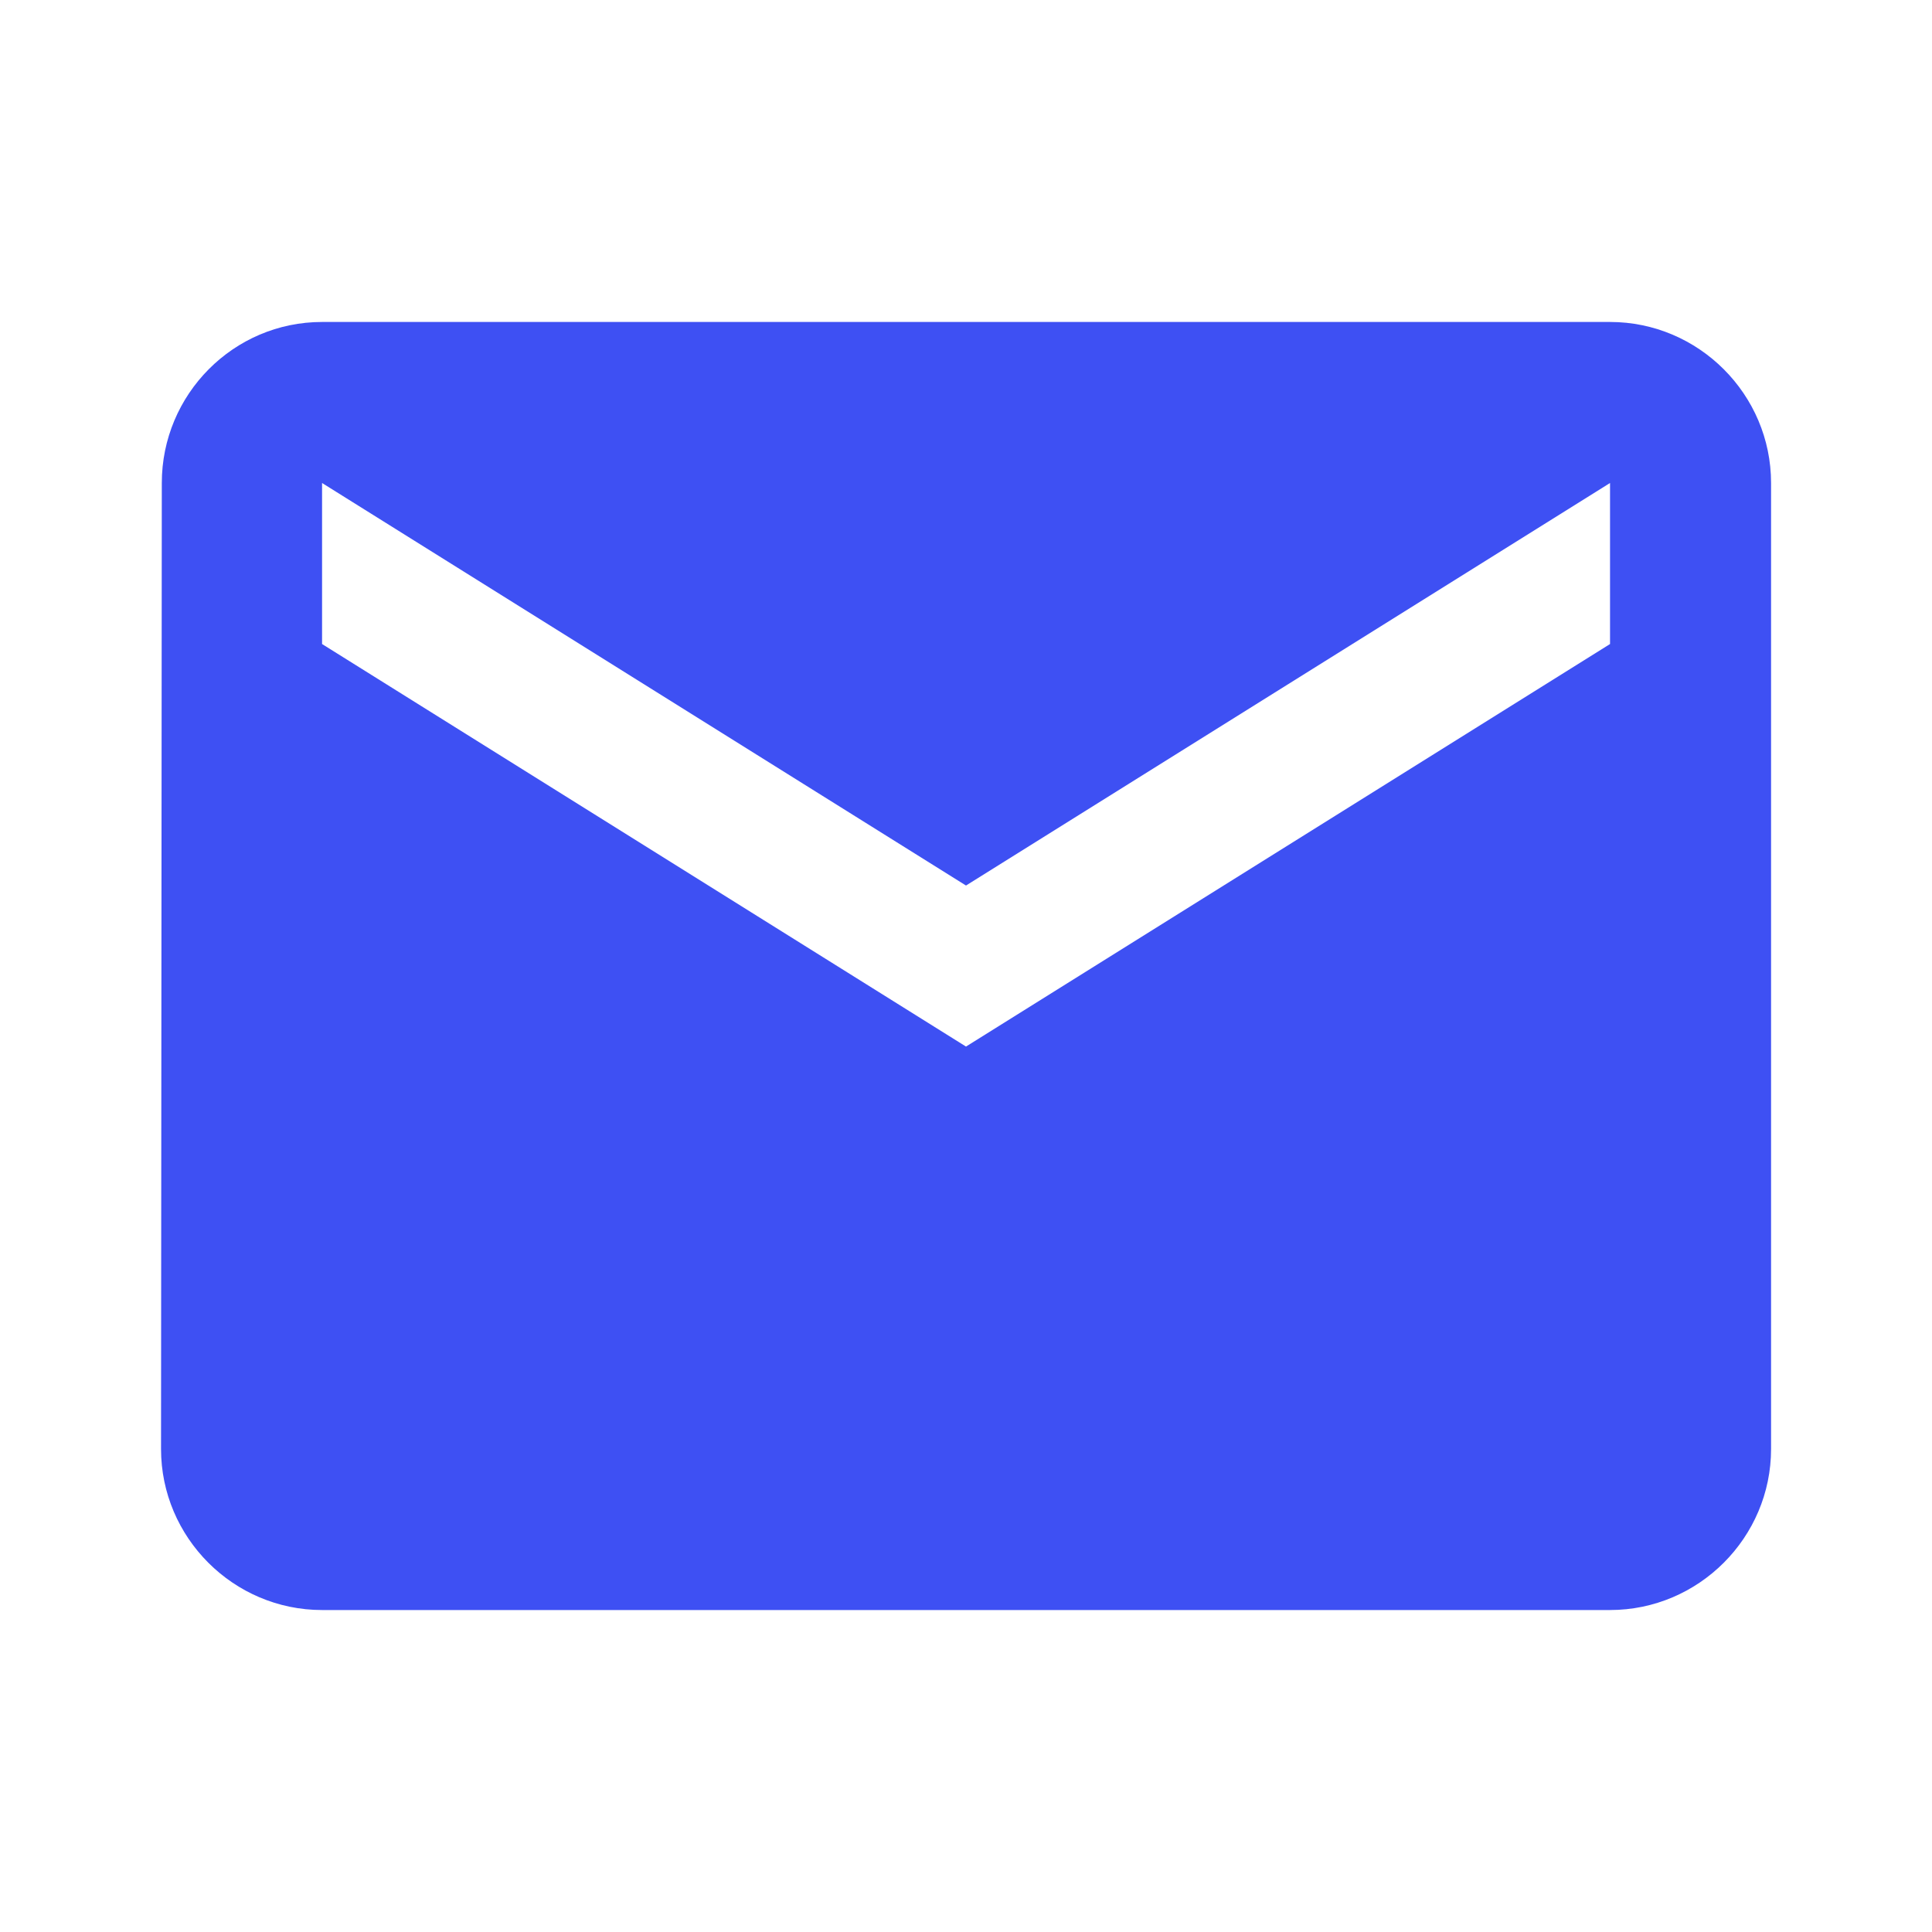
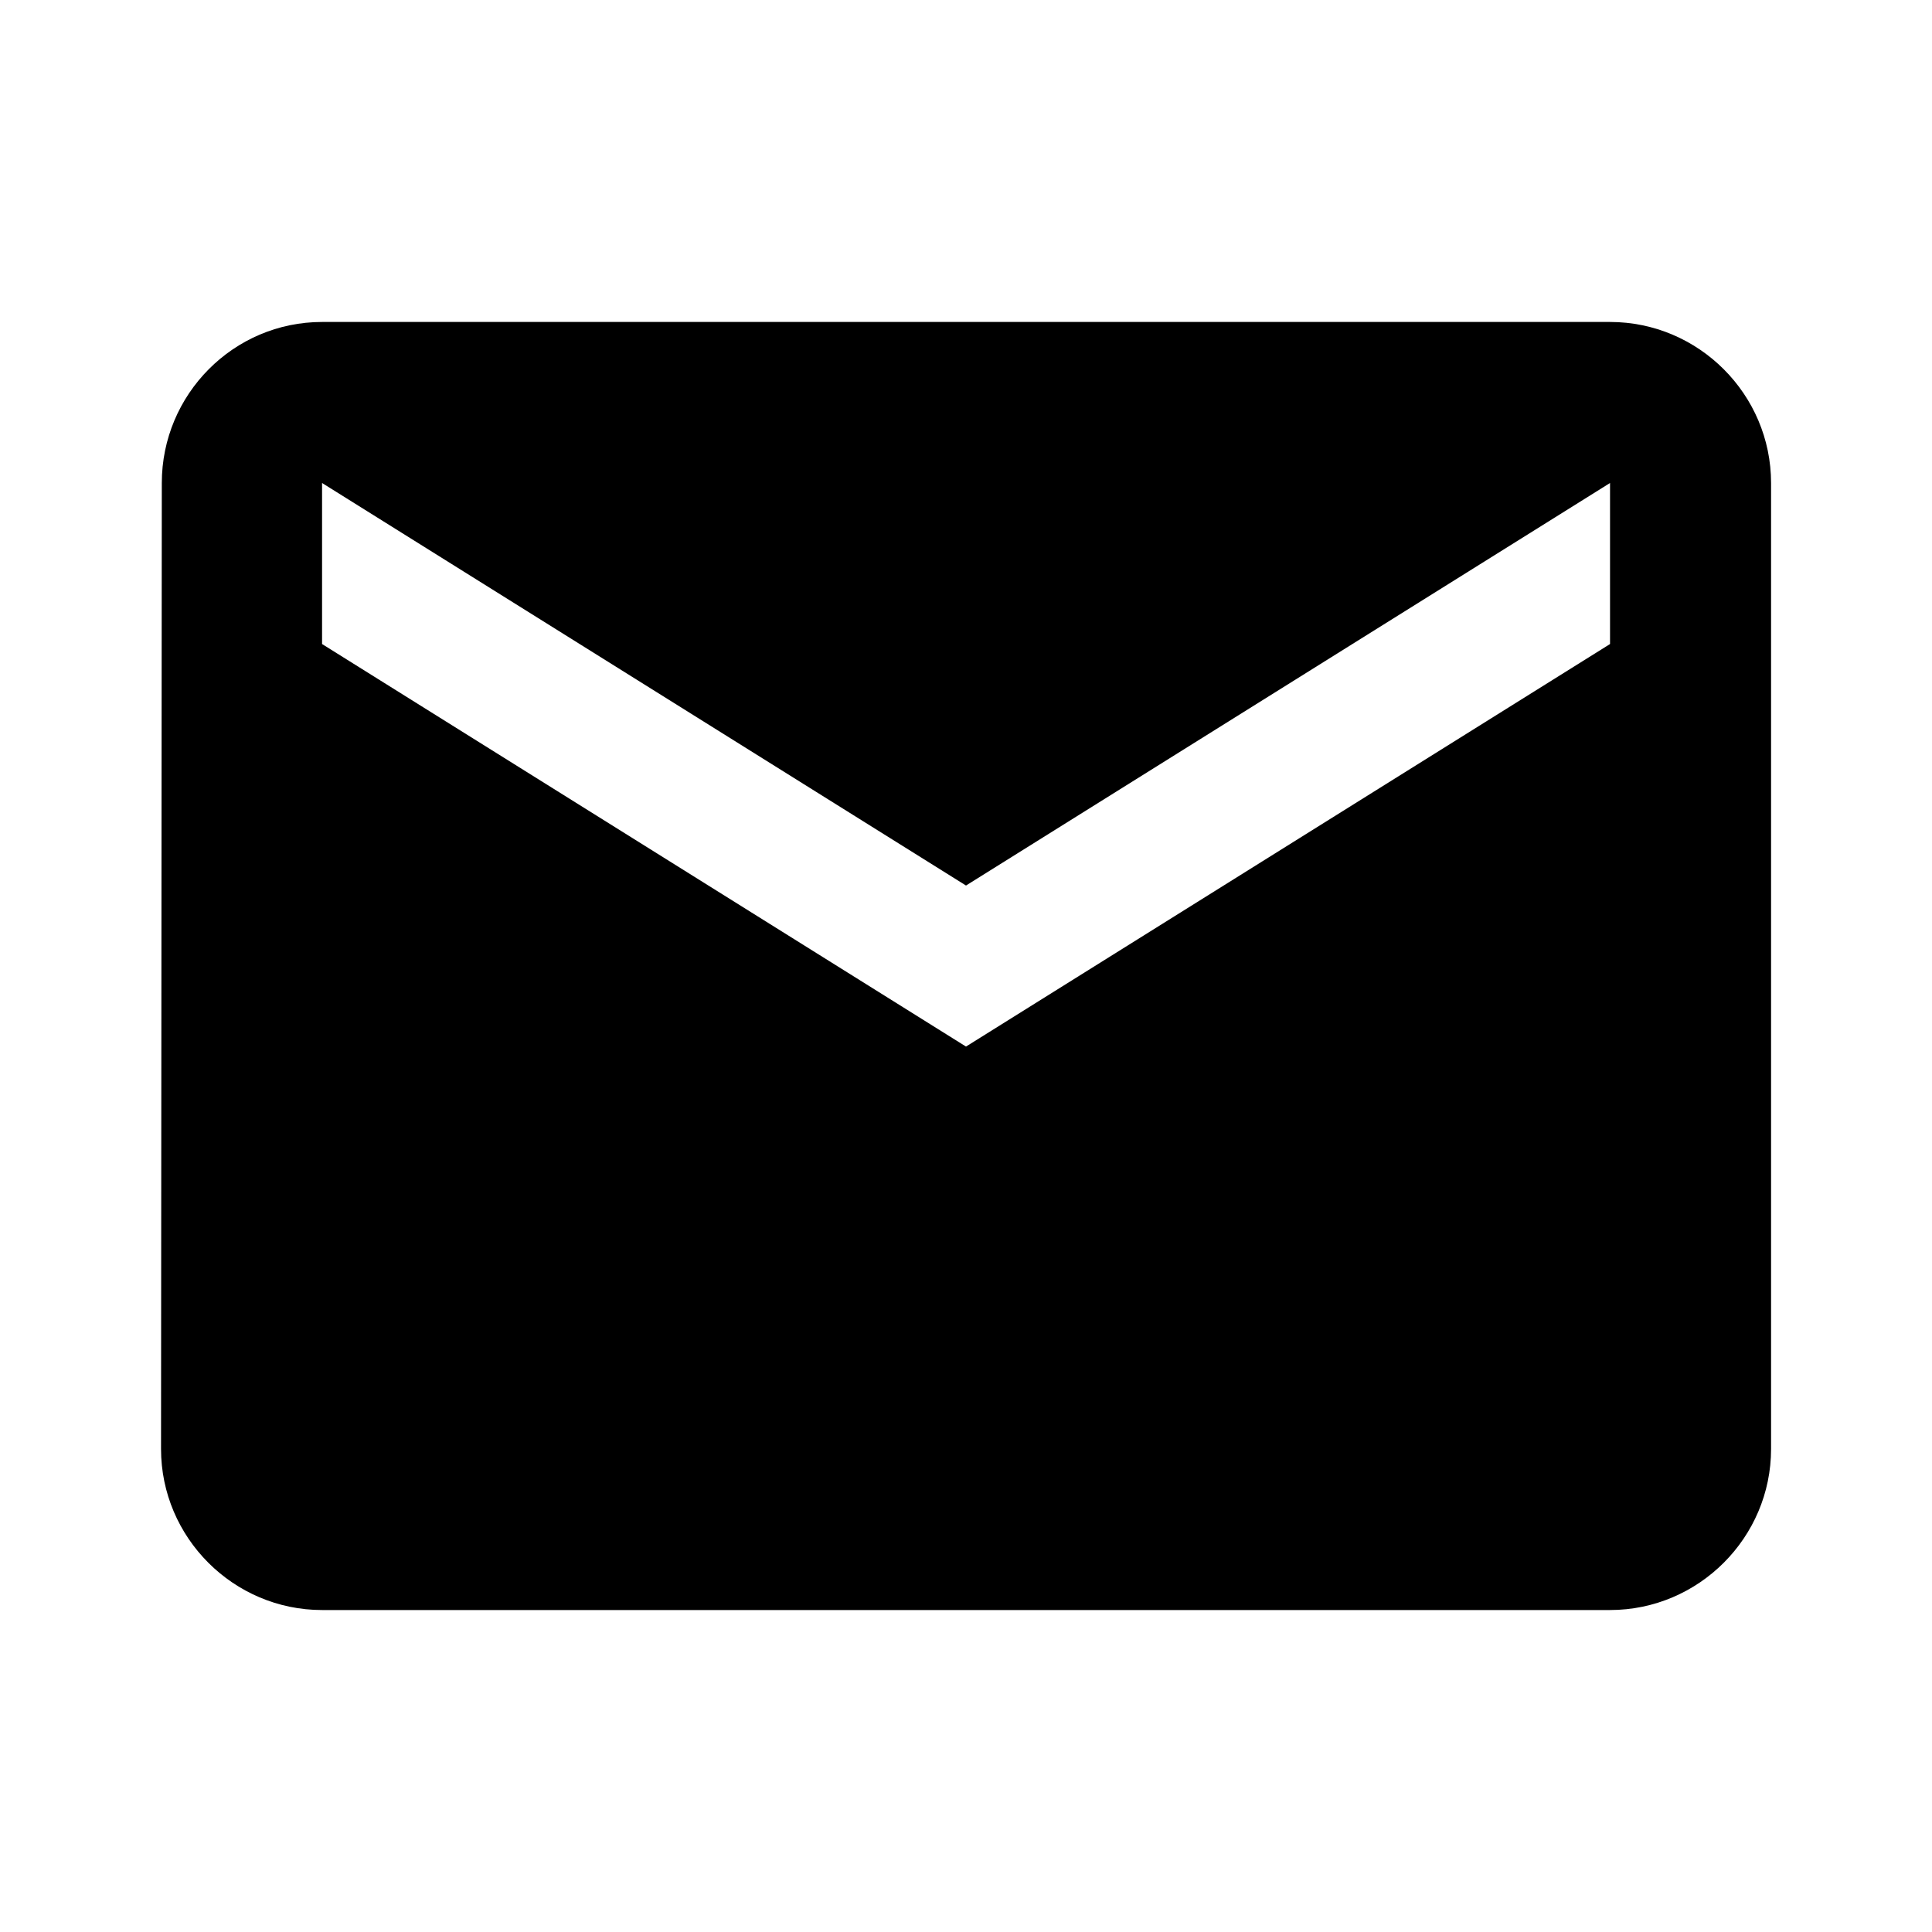
- <svg xmlns="http://www.w3.org/2000/svg" width="20" height="20" viewBox="0 0 20 20" fill="none">
-   <path d="M16.667 3.333H3.334C2.417 3.333 1.675 4.083 1.675 5L1.667 15C1.667 15.917 2.417 16.667 3.334 16.667H16.667C17.584 16.667 18.334 15.917 18.334 15V5C18.334 4.083 17.584 3.333 16.667 3.333ZM16.667 6.667L10 10.834L3.334 6.667V5L10 9.167L16.667 5V6.667Z" fill="#3E50F3" />
+ <svg xmlns="http://www.w3.org/2000/svg" width="20" height="20" viewBox="0 0 20 20">
+   <path d="M16.667 3.333H3.334C2.417 3.333 1.675 4.083 1.675 5L1.667 15C1.667 15.917 2.417 16.667 3.334 16.667H16.667C17.584 16.667 18.334 15.917 18.334 15V5C18.334 4.083 17.584 3.333 16.667 3.333ZM16.667 6.667L10 10.834L3.334 6.667V5L10 9.167L16.667 5V6.667Z" />
</svg>
